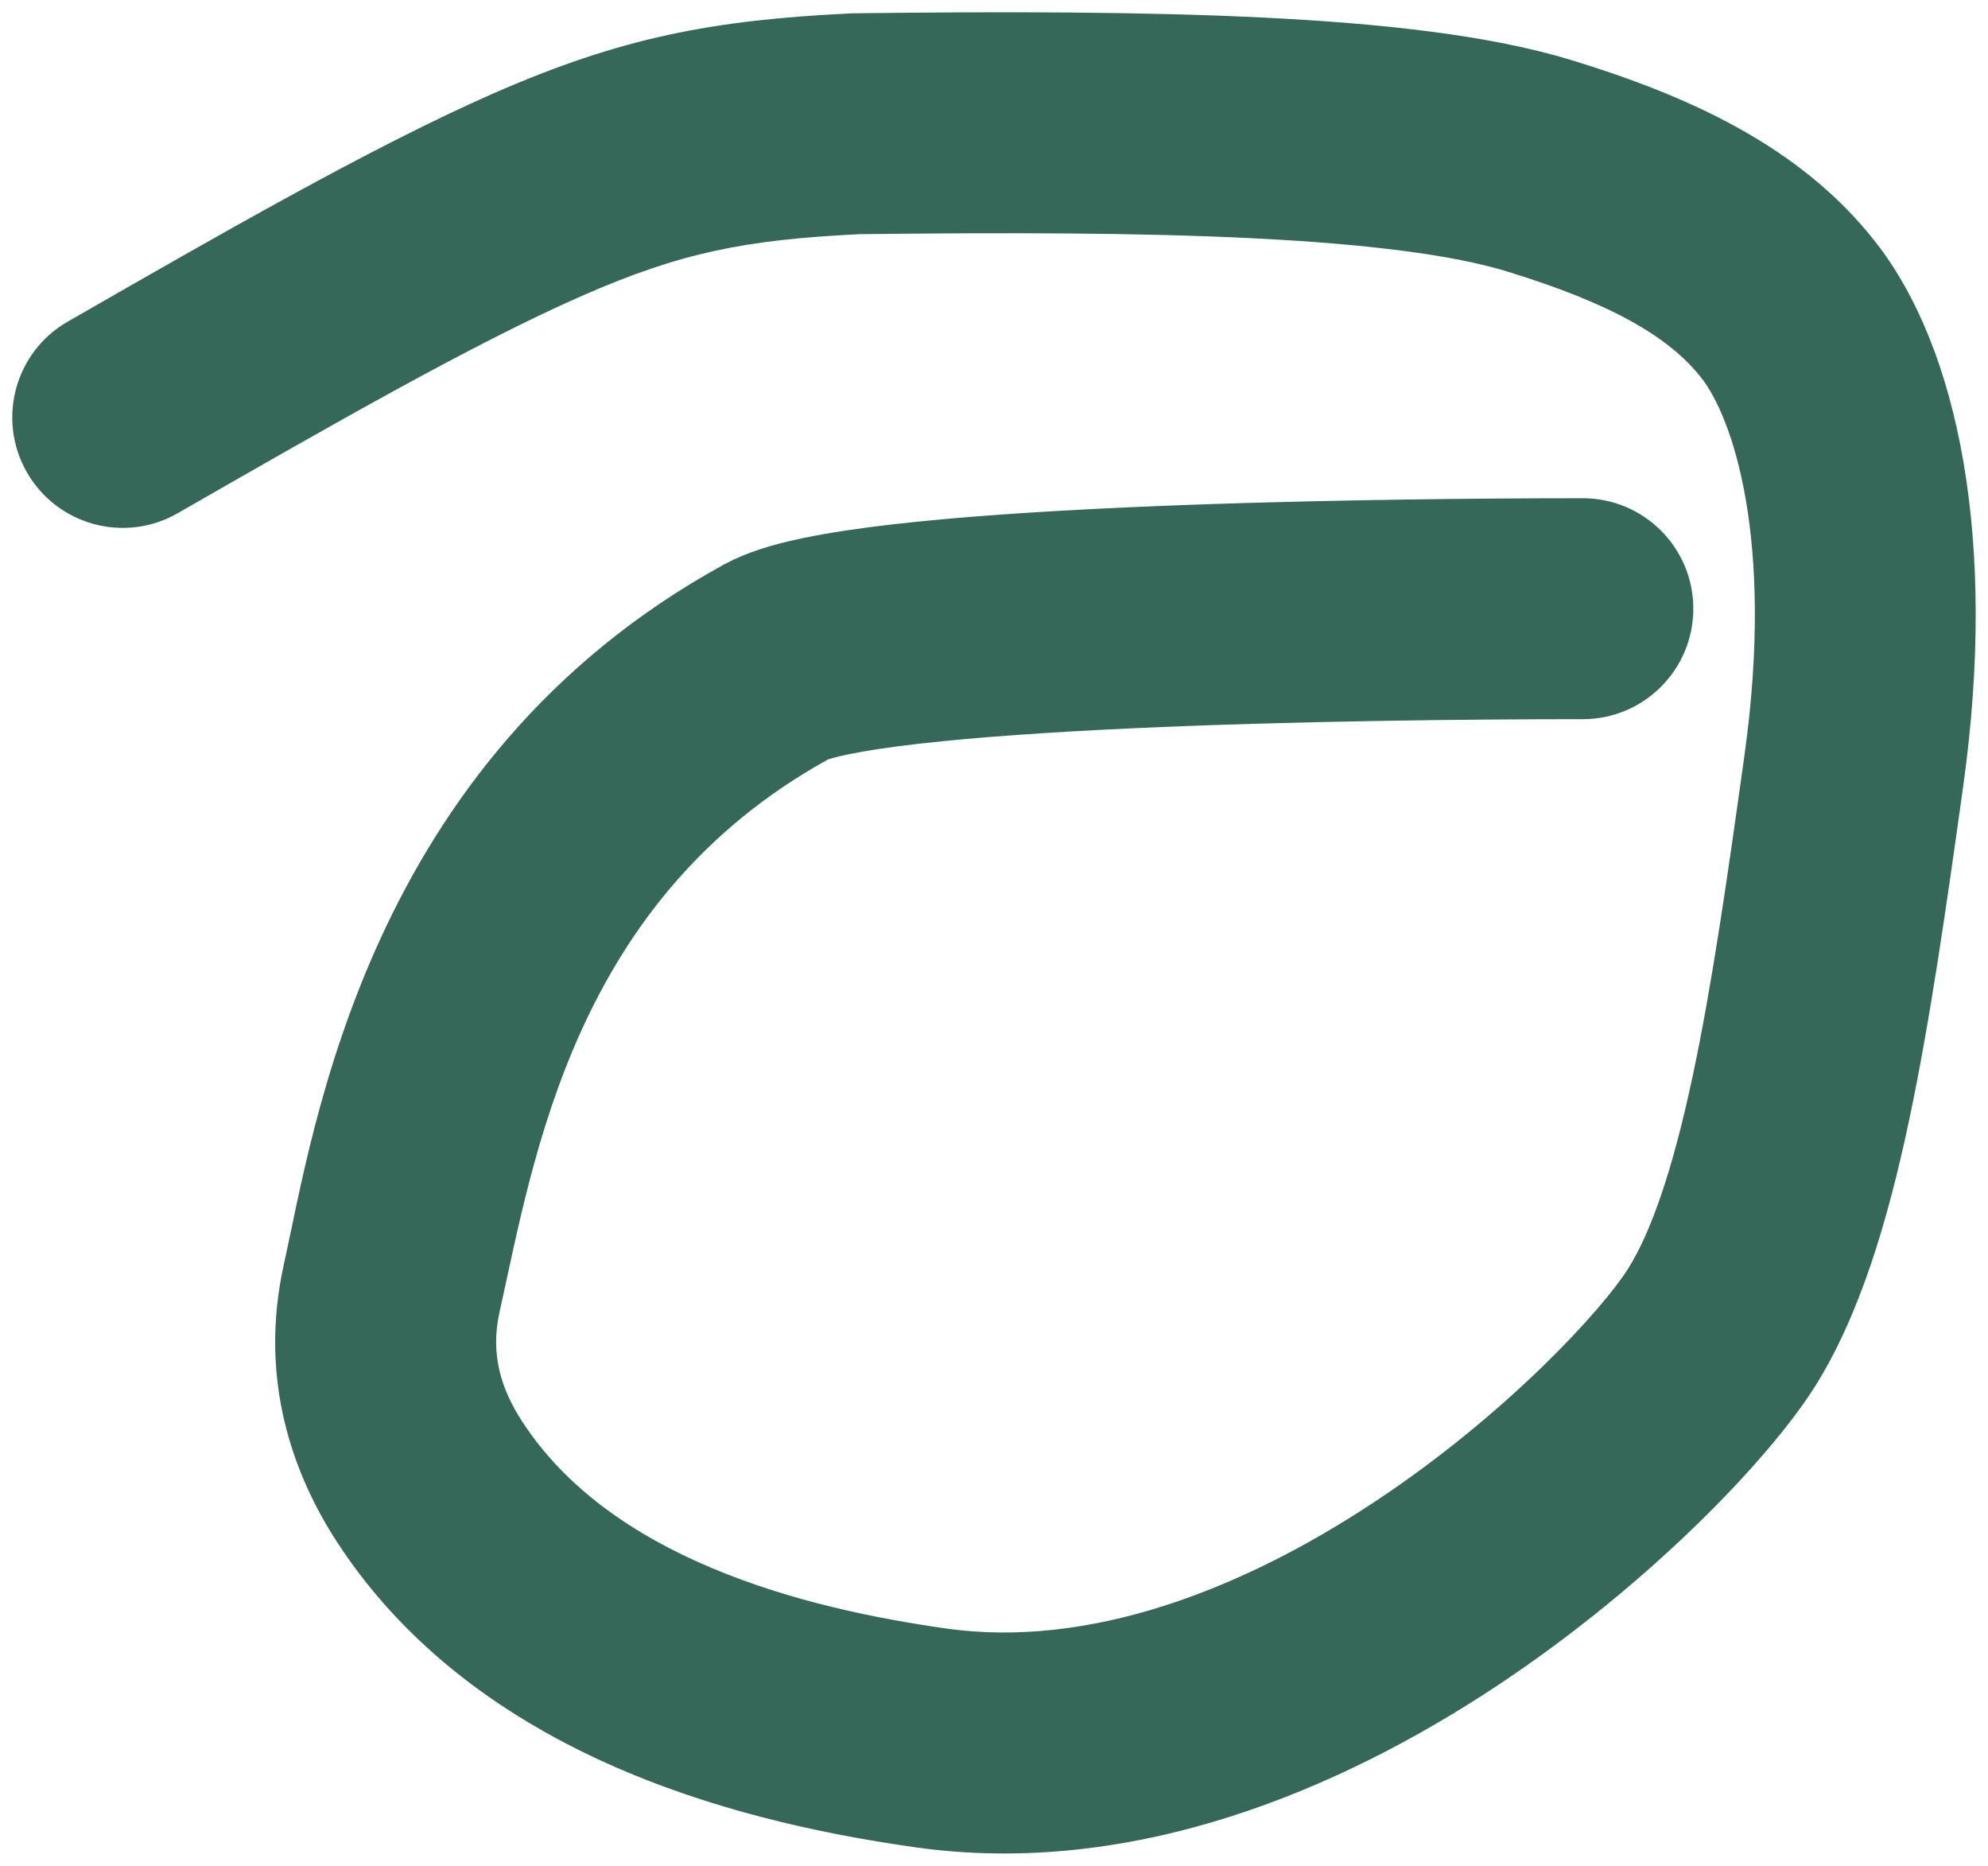
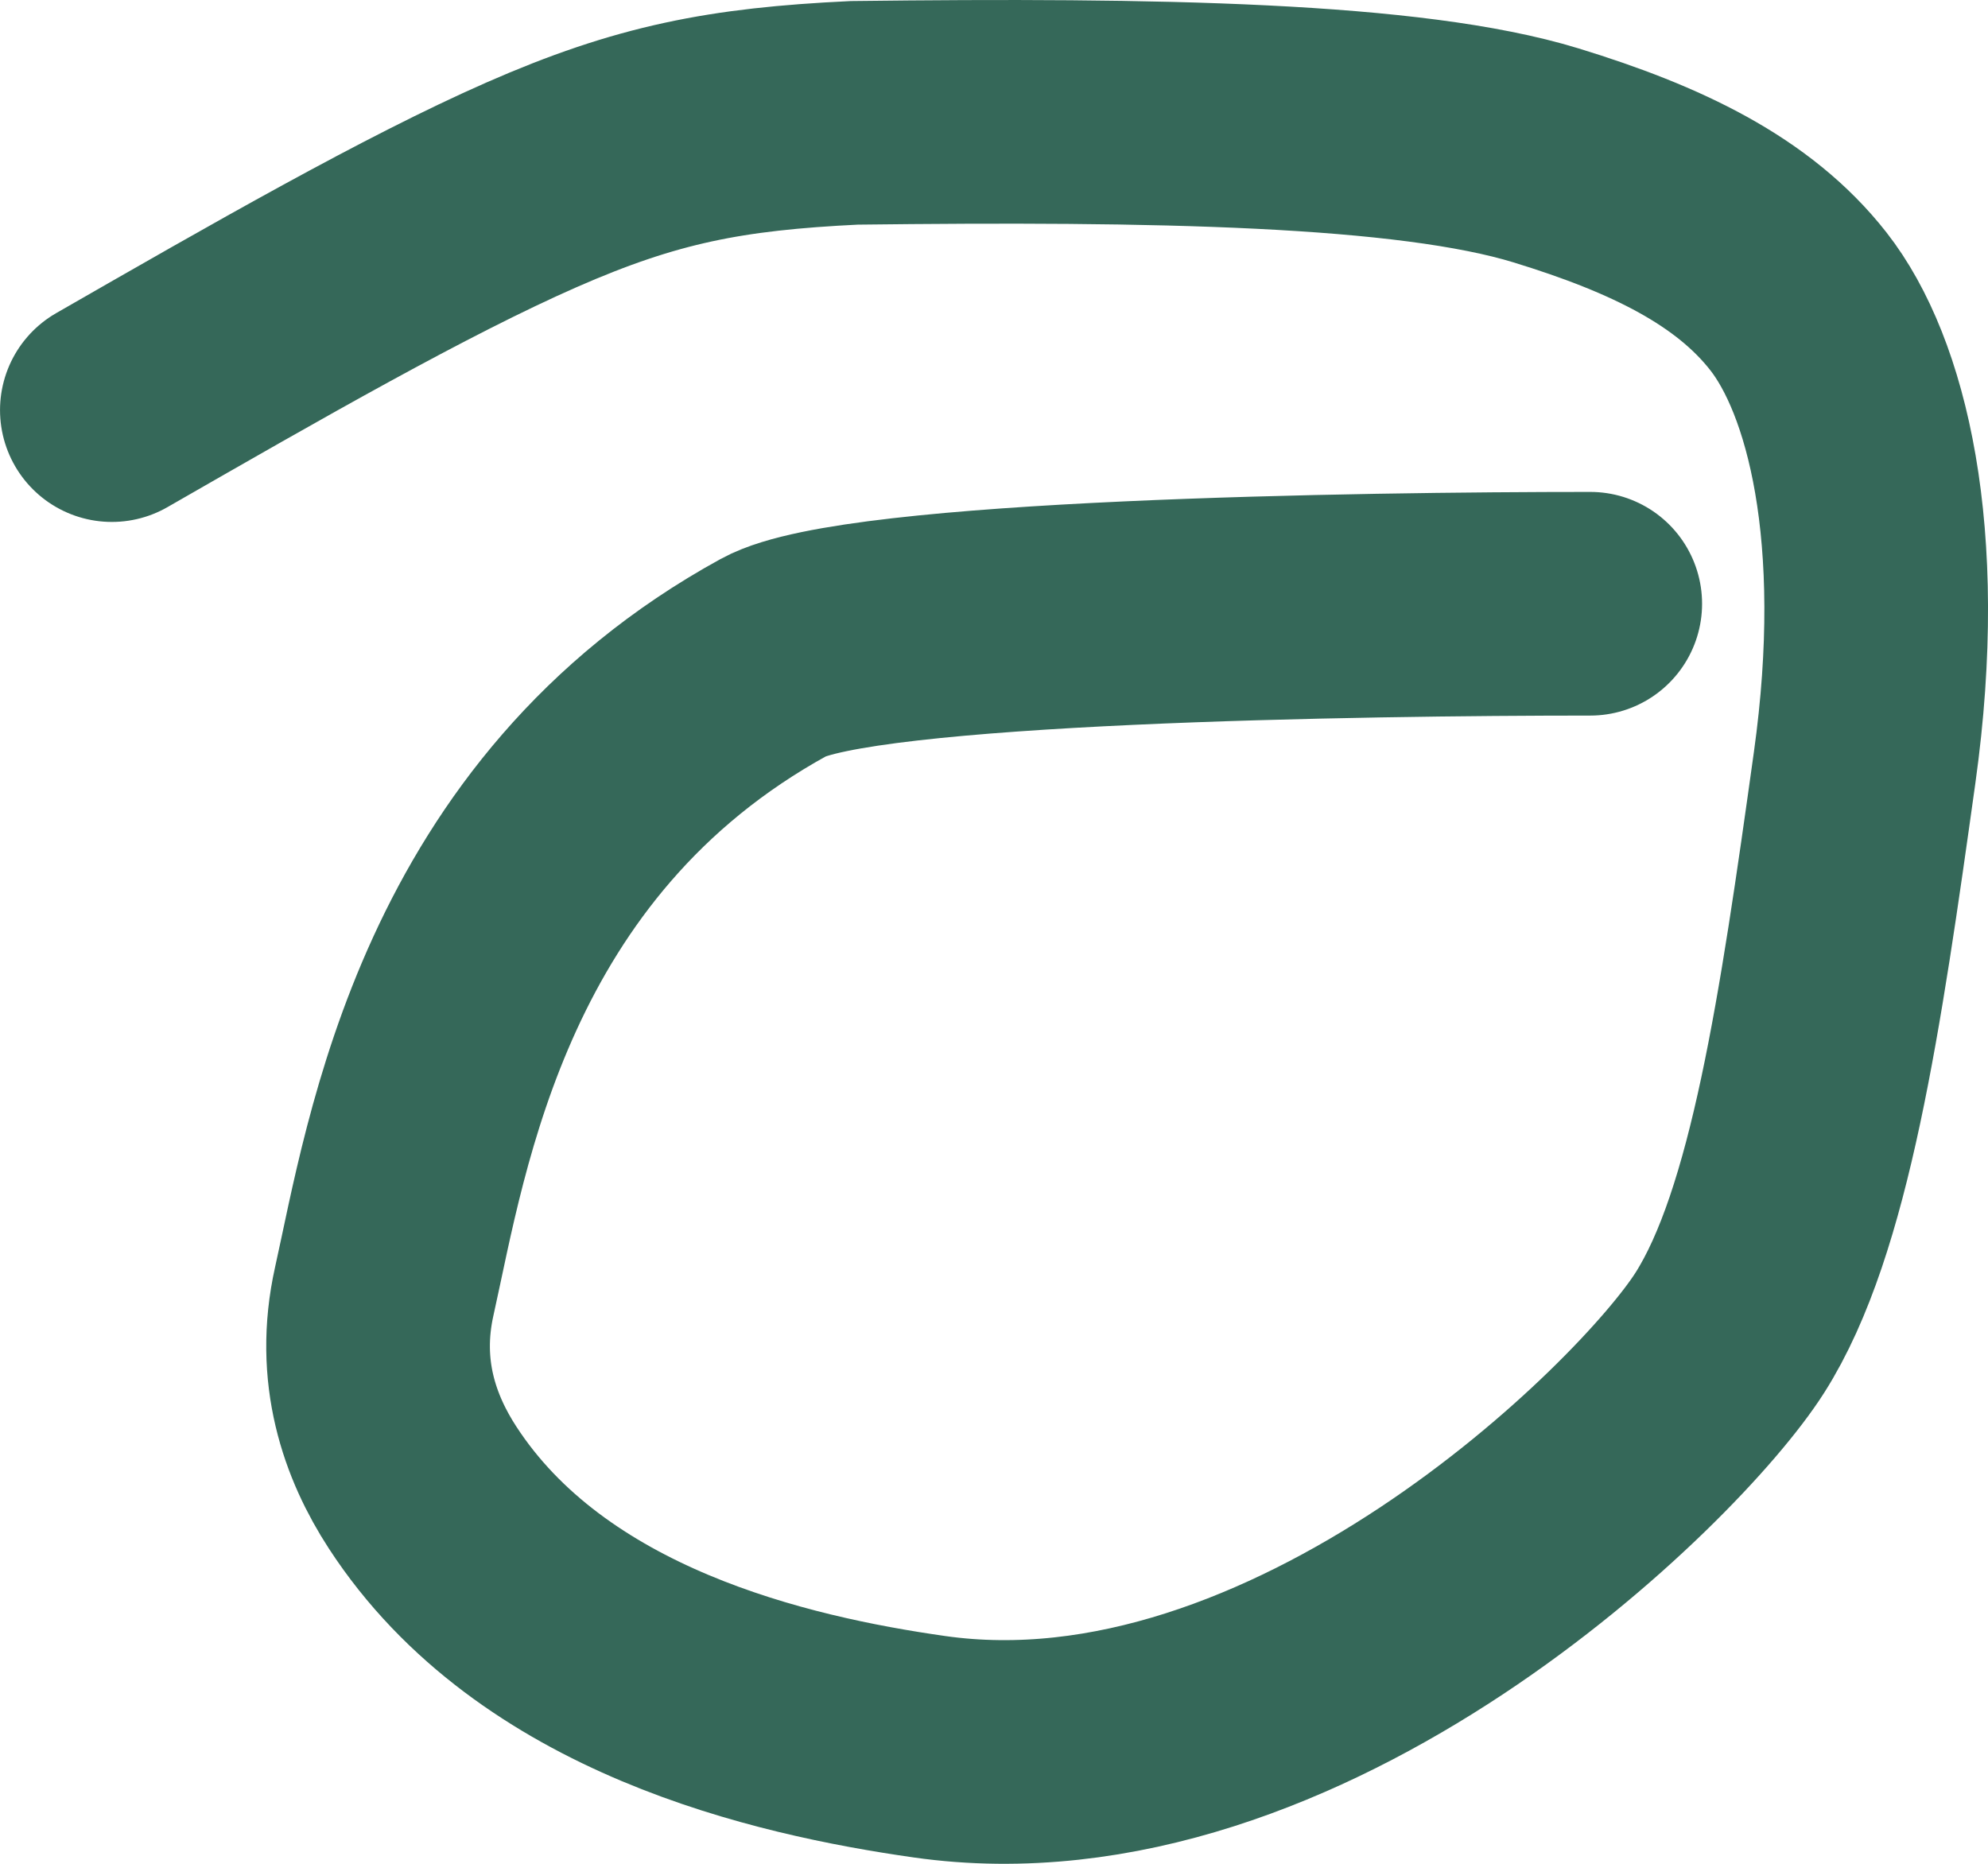
- <svg xmlns="http://www.w3.org/2000/svg" width="81" height="76" viewBox="0 0 81 76" fill="none">
-   <path d="M34.821 0.541C40.89 0.468 46.592 0.474 51.498 0.717C56.32 0.956 60.724 1.436 64.032 2.45C68.672 3.873 73.315 5.895 76.415 9.856C79.816 14.201 81.383 22.044 79.993 31.999C79.31 36.895 78.636 41.639 77.766 45.726C76.913 49.725 75.772 53.611 73.911 56.539C72.07 59.434 67.215 64.552 60.974 68.683C54.727 72.816 46.247 76.523 37.264 75.244C34.112 74.796 29.783 73.966 25.52 72.173C21.257 70.38 16.785 67.505 13.731 62.812C11.957 60.083 10.516 56.208 11.569 51.487C12.786 46.034 14.917 30.992 29.486 23.001L29.888 22.797C30.841 22.349 31.902 22.088 32.746 21.913C33.827 21.689 35.081 21.507 36.412 21.355C39.082 21.049 42.338 20.832 45.7 20.678C52.44 20.368 59.879 20.295 64.493 20.295C66.978 20.295 68.993 22.31 68.993 24.795C68.993 27.28 66.978 29.295 64.493 29.295C59.942 29.295 52.656 29.367 46.113 29.668C42.834 29.819 39.811 30.024 37.436 30.296C36.246 30.432 35.285 30.578 34.572 30.726C34.035 30.837 33.791 30.918 33.741 30.933C23.379 36.661 21.759 47.15 20.353 53.447C19.969 55.171 20.419 56.587 21.276 57.904C23.028 60.597 25.77 62.514 29.011 63.877C32.252 65.24 35.718 65.933 38.533 66.334C44.358 67.163 50.561 64.781 56.007 61.177C61.457 57.57 65.305 53.302 66.316 51.711C67.272 50.208 68.154 47.651 68.964 43.85C69.756 40.135 70.386 35.719 71.079 30.754C72.315 21.897 70.565 16.983 69.328 15.402C67.997 13.702 65.613 12.348 61.394 11.055C59.215 10.387 55.752 9.939 51.053 9.706C46.46 9.478 41.018 9.468 35.019 9.539C30.339 9.769 27.726 10.288 23.694 12.059C19.317 13.981 13.533 17.295 7.24 20.906C5.085 22.143 2.335 21.398 1.098 19.243C-0.14 17.088 0.604 14.338 2.76 13.101C8.885 9.585 15.153 5.98 20.075 3.818C25.322 1.514 29.058 0.817 34.658 0.546L34.739 0.542L34.821 0.541Z" fill="#356859" />
+ <svg xmlns="http://www.w3.org/2000/svg" width="80" height="75" viewBox="0 0 80 75" fill="none">
+   <path d="M63.994 24.295C54.829 24.295 34.543 24.586 31.151 26.446C18.652 33.301 16.775 46.084 15.462 51.967C14.743 55.19 15.688 57.834 17.005 59.858C21.81 67.245 31.433 69.439 37.399 70.289C52.208 72.398 66.762 58.111 69.614 53.625C72.431 49.194 73.66 40.738 75.037 30.877C76.35 21.471 74.691 15.092 72.372 12.129C70.157 9.298 66.644 7.61 62.214 6.253C56.728 4.571 46.479 4.395 34.376 4.541C29.212 4.79 26.035 5.397 21.386 7.439C16.736 9.481 10.71 12.939 4.501 16.503" stroke="#356859" stroke-width="9" stroke-linecap="round" />
</svg>
